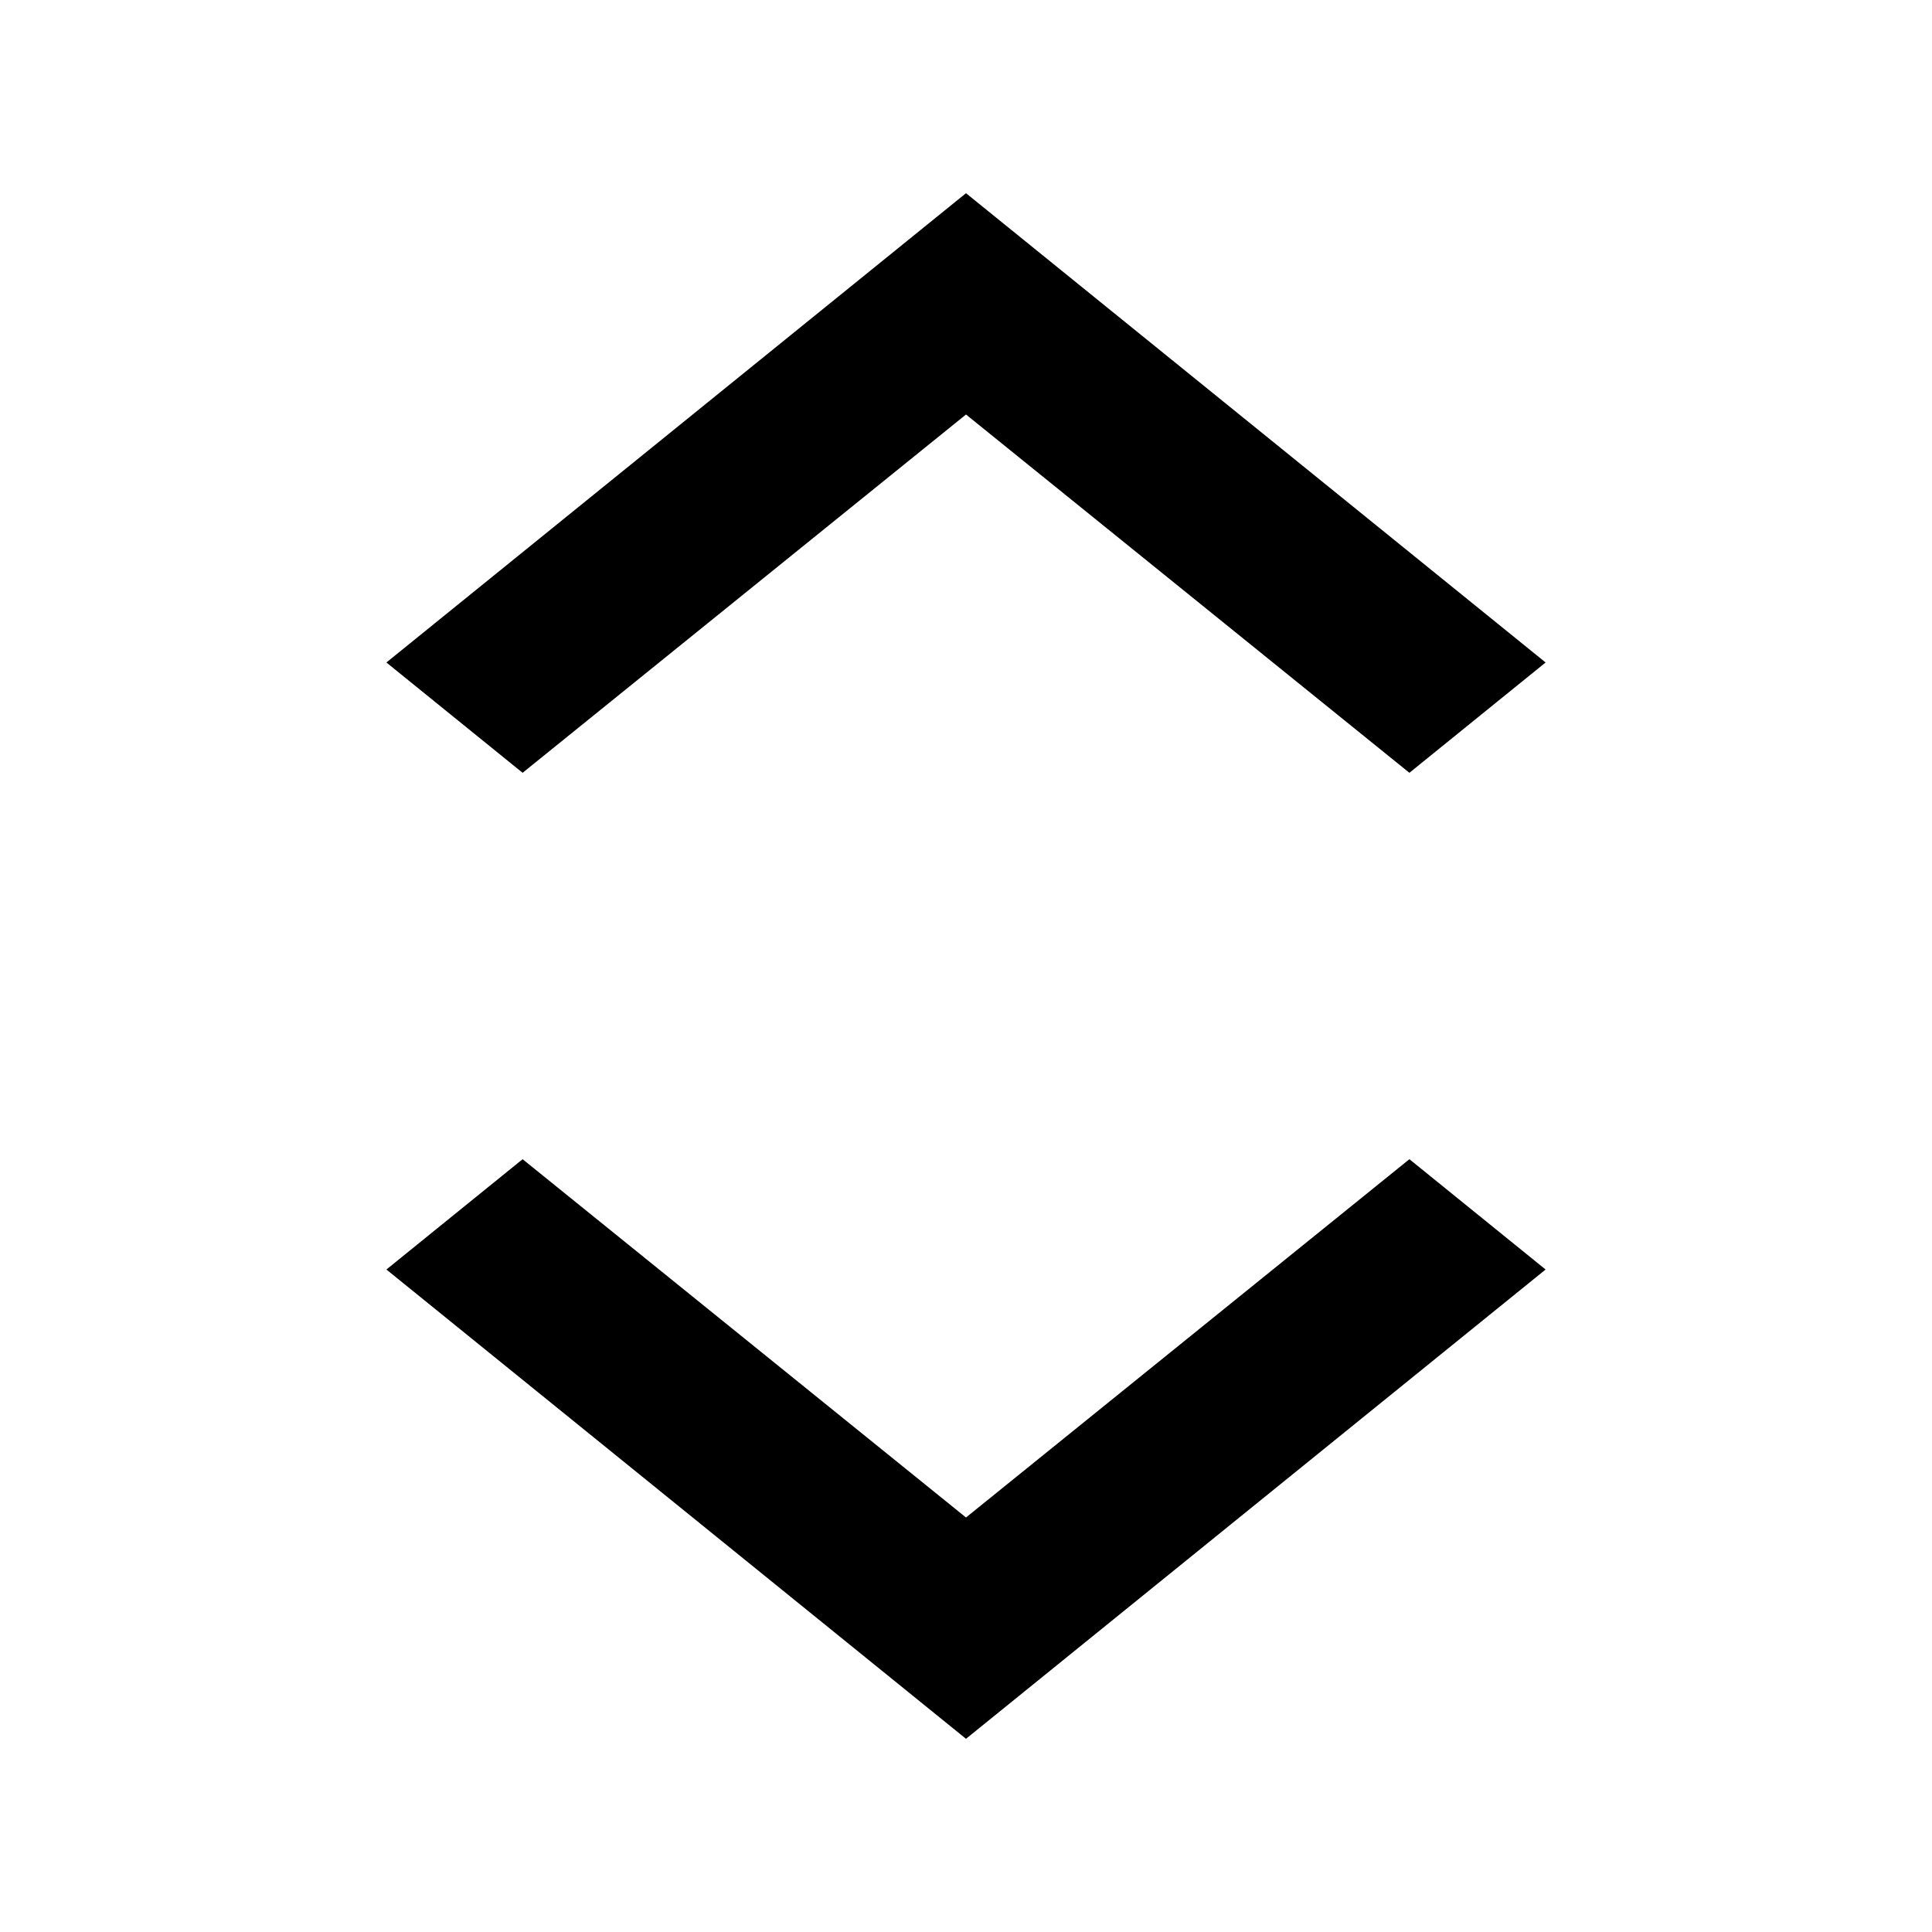
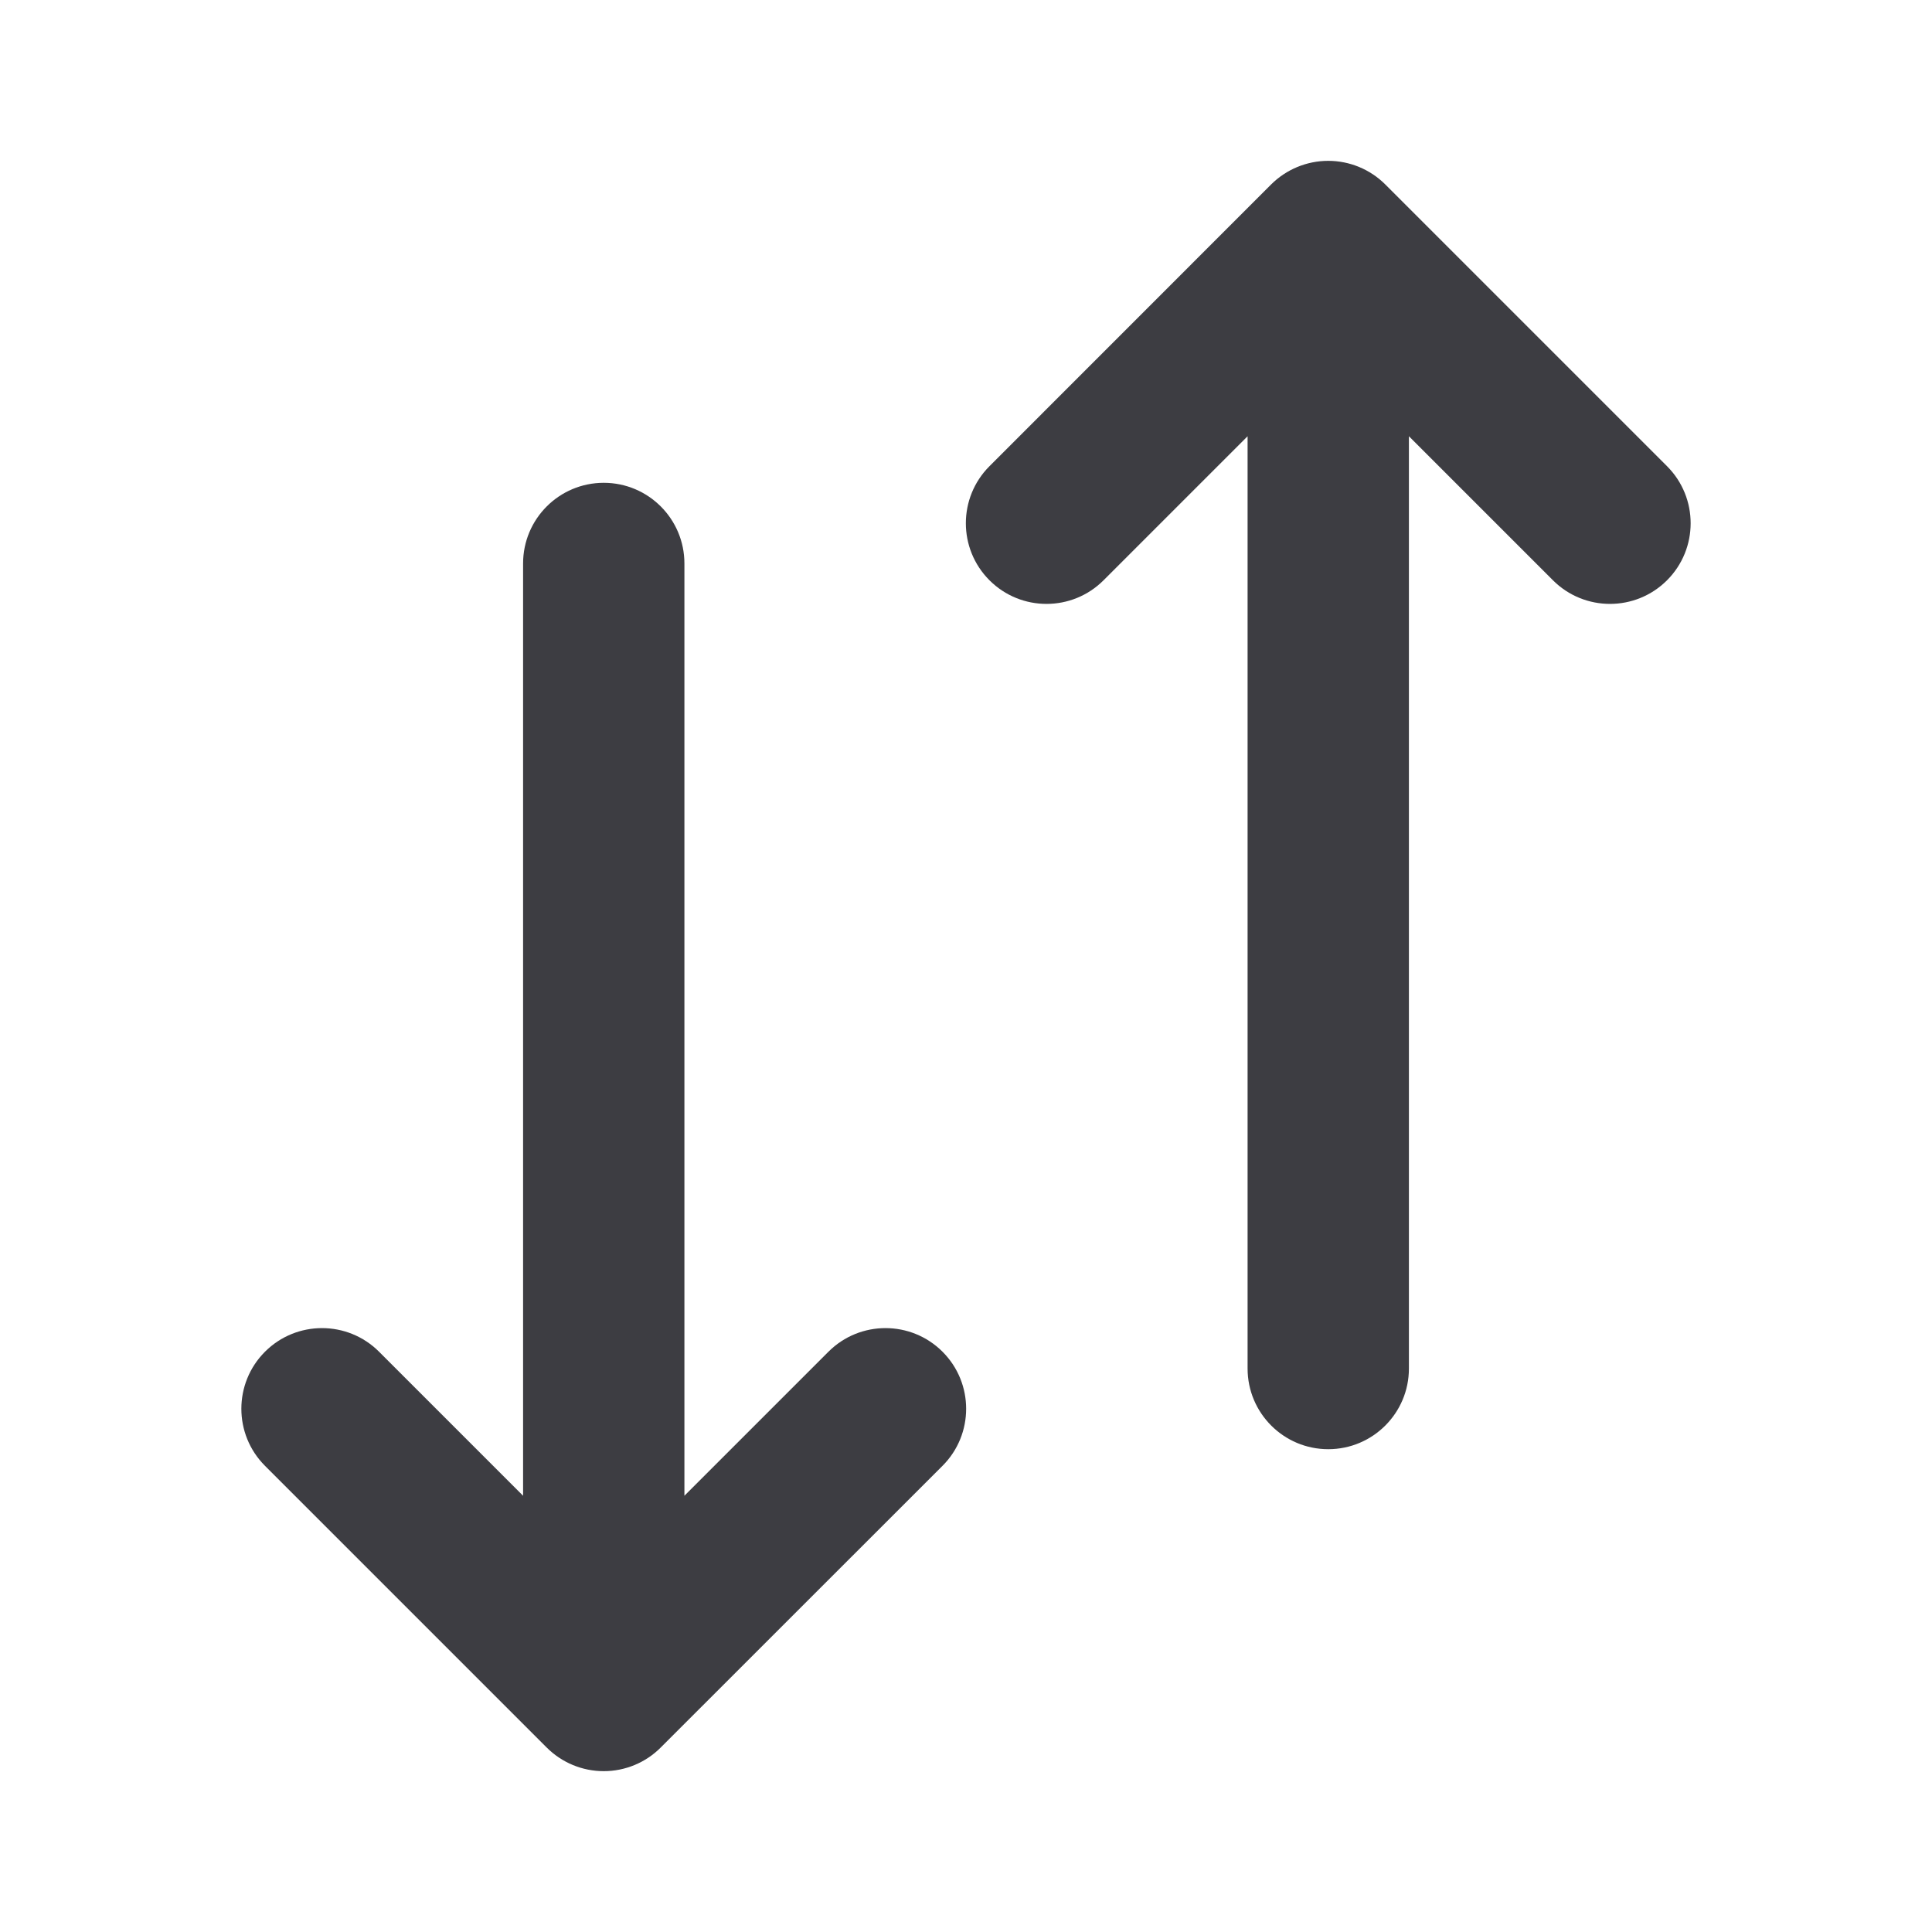
- <svg xmlns="http://www.w3.org/2000/svg" width="20" height="20" viewBox="0 0 20 20">
-   <g fill="currentColor">
-     <path d="M1.41 10L6 13.709 10.59 10 12 11.142 6 16 0 11.142z" transform="translate(4 2)" />
-     <path d="M1.41 0L6 3.709 10.59 0 12 1.142 6 6 0 1.142z" transform="translate(4 2) matrix(1 0 0 -1 0 6)" />
-   </g>
+ <svg xmlns="http://www.w3.org/2000/svg" width="20" height="20" viewBox="0 0 20 20" fill="none">
+   <path fill-rule="evenodd" clip-rule="evenodd" d="M13.75 1.665C13.971 1.665 14.184 1.753 14.34 1.909L17.257 4.826C17.583 5.152 17.583 5.681 17.257 6.007C16.931 6.333 16.402 6.333 16.076 6.007L14.585 4.516V14.167C14.585 14.628 14.211 15.002 13.75 15.002C13.289 15.002 12.915 14.628 12.915 14.167V4.516L11.424 6.007C11.098 6.333 10.569 6.333 10.243 6.007C9.917 5.681 9.917 5.152 10.243 4.826L13.159 1.909C13.316 1.753 13.528 1.665 13.75 1.665ZM6.25 4.998C6.711 4.998 7.085 5.372 7.085 5.833V15.484L8.576 13.993C8.902 13.667 9.431 13.667 9.757 13.993C10.083 14.319 10.083 14.848 9.757 15.174L6.84 18.09C6.684 18.247 6.471 18.335 6.25 18.335C6.028 18.335 5.816 18.247 5.659 18.09L2.743 15.174C2.417 14.848 2.417 14.319 2.743 13.993C3.069 13.667 3.598 13.667 3.924 13.993L5.415 15.484V5.833C5.415 5.372 5.789 4.998 6.25 4.998Z" fill="#3D3D42" />
</svg>
